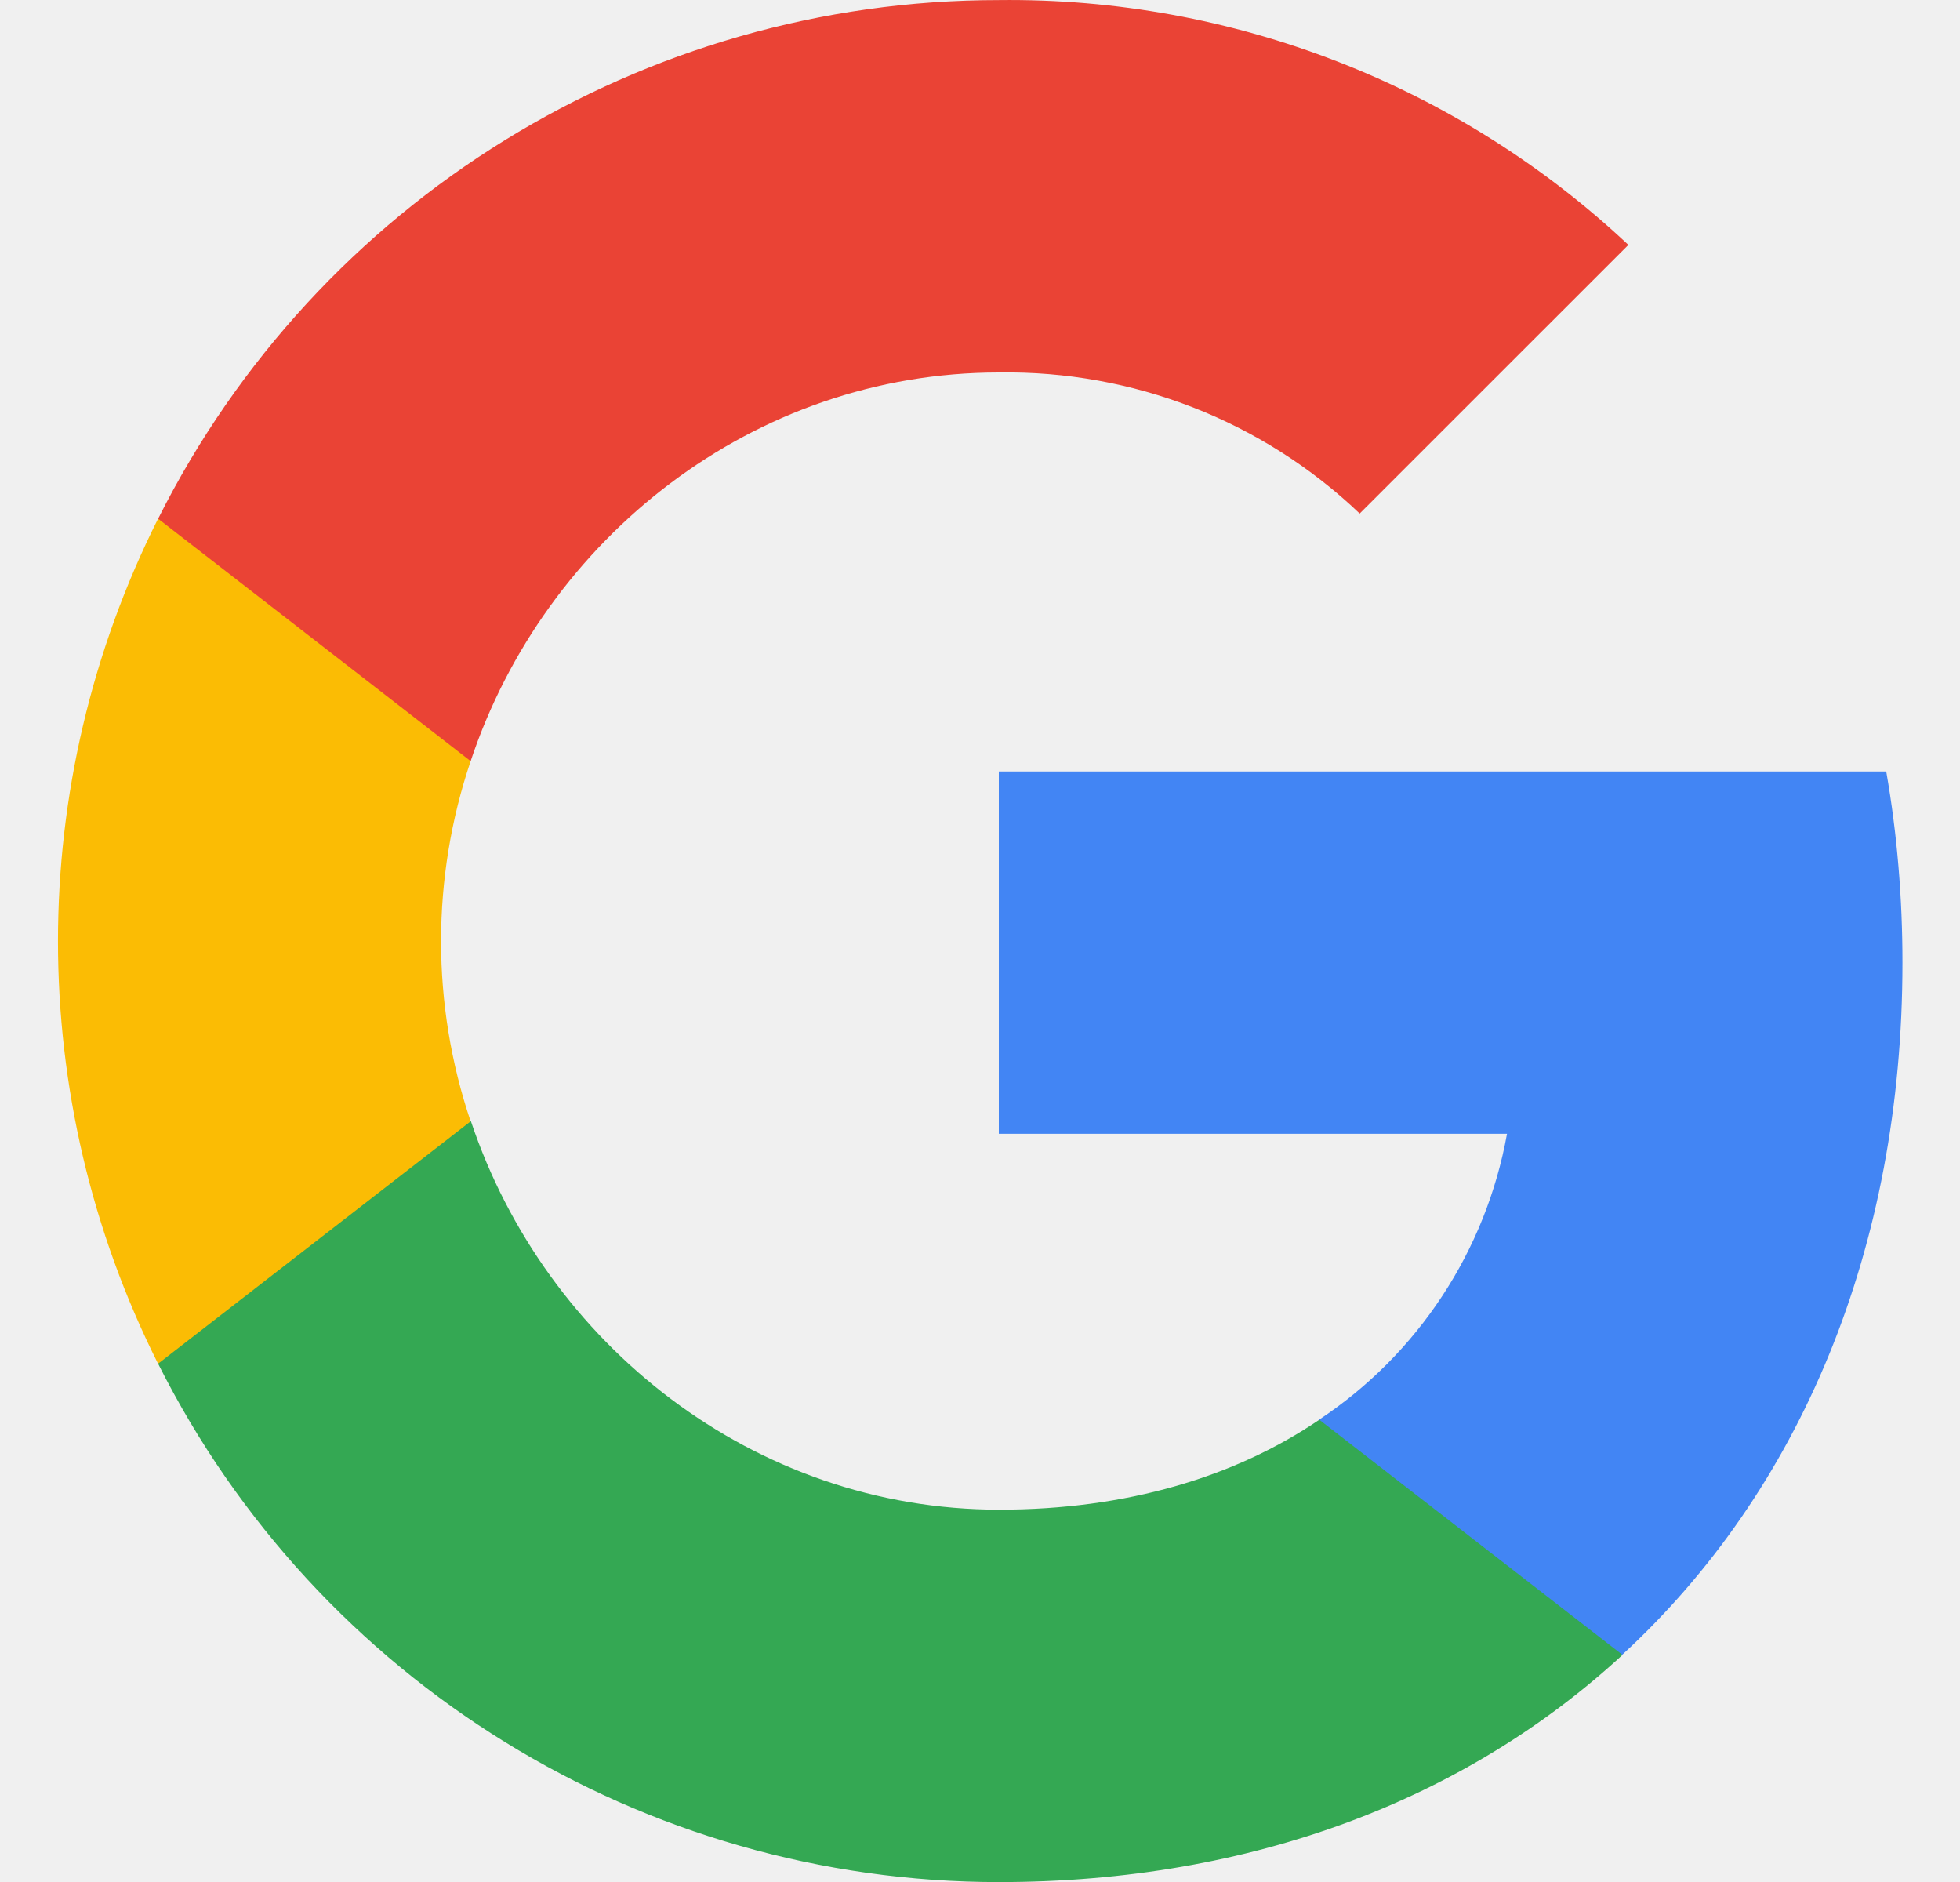
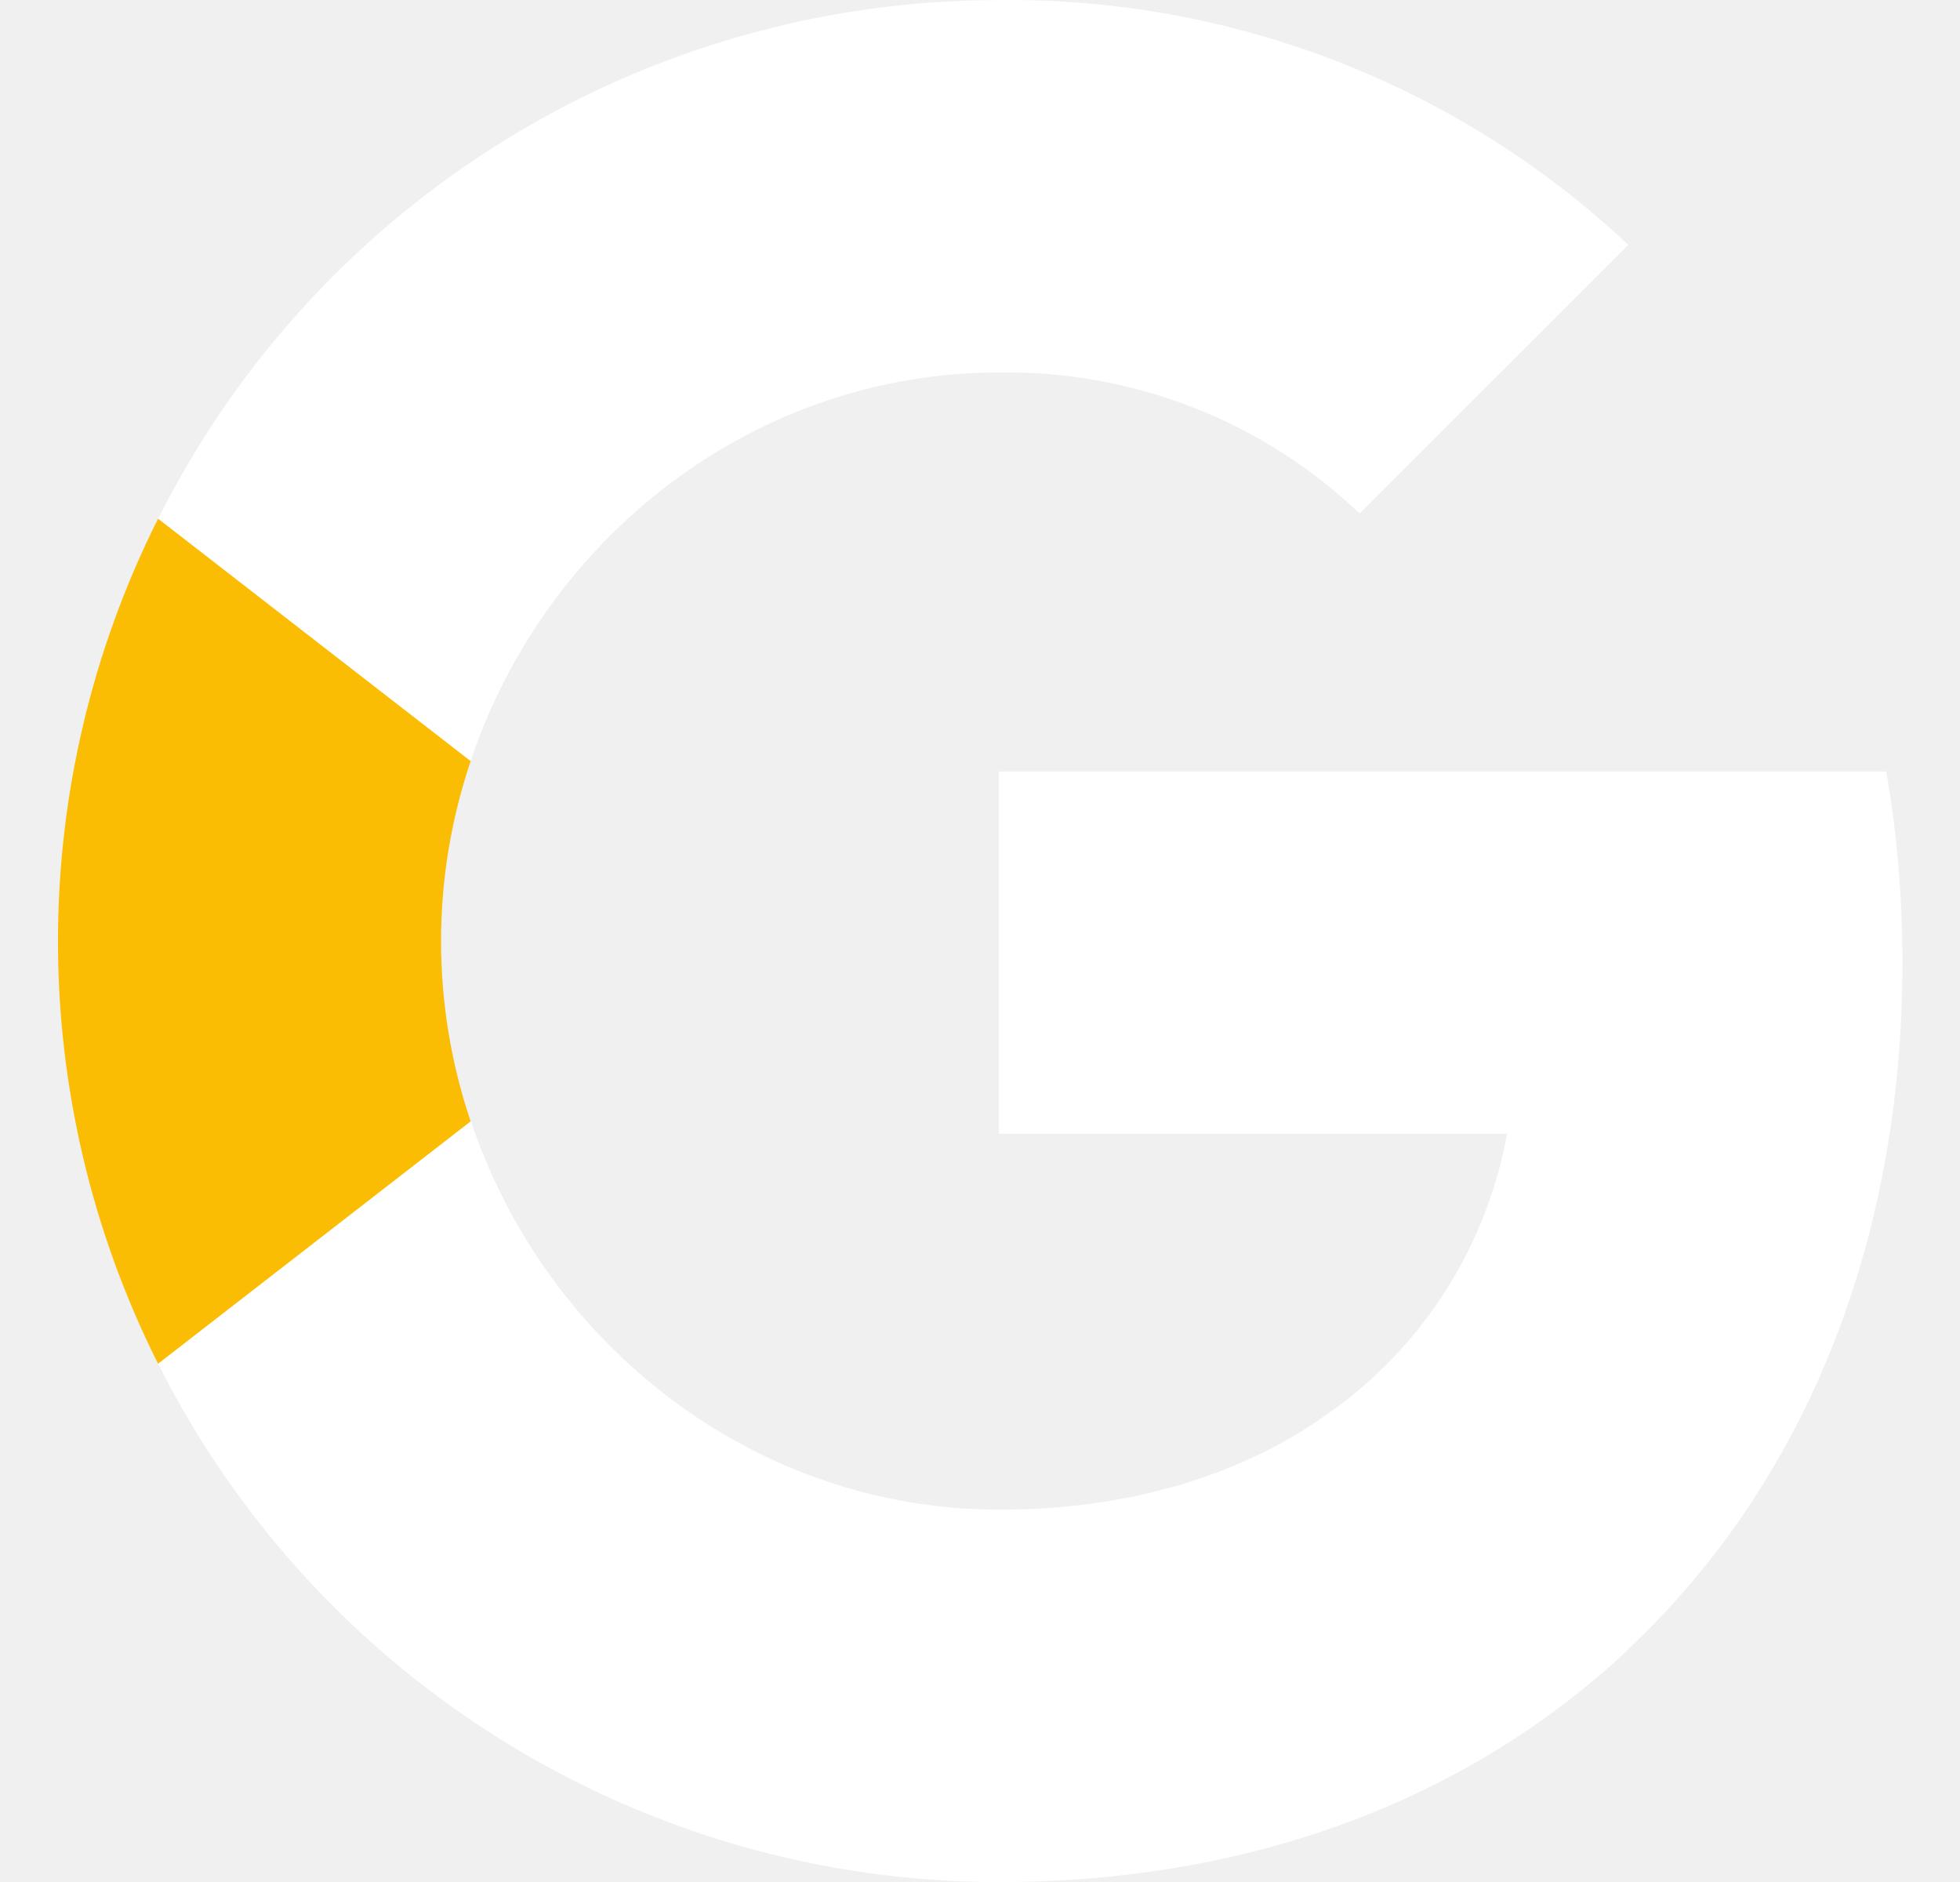
<svg xmlns="http://www.w3.org/2000/svg" width="25" height="24" viewBox="0 0 25 24" fill="none">
  <g clip-path="url(#clip0_1253_10503)">
-     <path d="M24.266 12.276C24.266 11.461 24.2 10.641 24.059 9.838H12.74V14.459H19.222C18.953 15.949 18.088 17.268 16.823 18.106V21.104H20.69C22.961 19.014 24.266 15.927 24.266 12.276Z" fill="#4285F4" />
-     <path d="M12.74 24.001C15.977 24.001 18.706 22.938 20.695 21.104L16.828 18.105C15.752 18.837 14.363 19.252 12.745 19.252C9.614 19.252 6.959 17.14 6.007 14.3H2.017V17.391C4.054 21.443 8.203 24.001 12.74 24.001Z" fill="#34A853" />
+     <path d="M24.266 12.276C24.266 11.461 24.2 10.641 24.059 9.838H12.74V14.459H19.222C18.953 15.949 18.088 17.268 16.823 18.106V21.104H20.69C22.961 19.014 24.266 15.927 24.266 12.276Z" fill="white" />
+     <path d="M12.74 24.001C15.977 24.001 18.706 22.938 20.695 21.104L16.828 18.105C15.752 18.837 14.363 19.252 12.745 19.252C9.614 19.252 6.959 17.14 6.007 14.3H2.017V17.391C4.054 21.443 8.203 24.001 12.74 24.001Z" fill="white" />
    <path d="M6.003 14.3C5.5 12.81 5.5 11.196 6.003 9.706V6.615H2.016C0.314 10.006 0.314 14 2.016 17.391L6.003 14.3Z" fill="#FBBC04" />
-     <path d="M12.74 4.75C14.451 4.723 16.104 5.367 17.343 6.549L20.77 3.123C18.6 1.085 15.721 -0.034 12.74 0.001C8.203 0.001 4.054 2.558 2.017 6.615L6.003 9.706C6.951 6.862 9.609 4.75 12.74 4.75Z" fill="#EA4335" />
+     <path d="M12.74 4.75C14.451 4.723 16.104 5.367 17.343 6.549L20.77 3.123C18.6 1.085 15.721 -0.034 12.74 0.001C8.203 0.001 4.054 2.558 2.017 6.615L6.003 9.706C6.951 6.862 9.609 4.75 12.74 4.75Z" fill="white" />
  </g>
  <defs>
    <clipPath id="clip0_1253_10503">
      <rect width="24" height="24" fill="white" transform="translate(0.5)" />
    </clipPath>
  </defs>
</svg>
